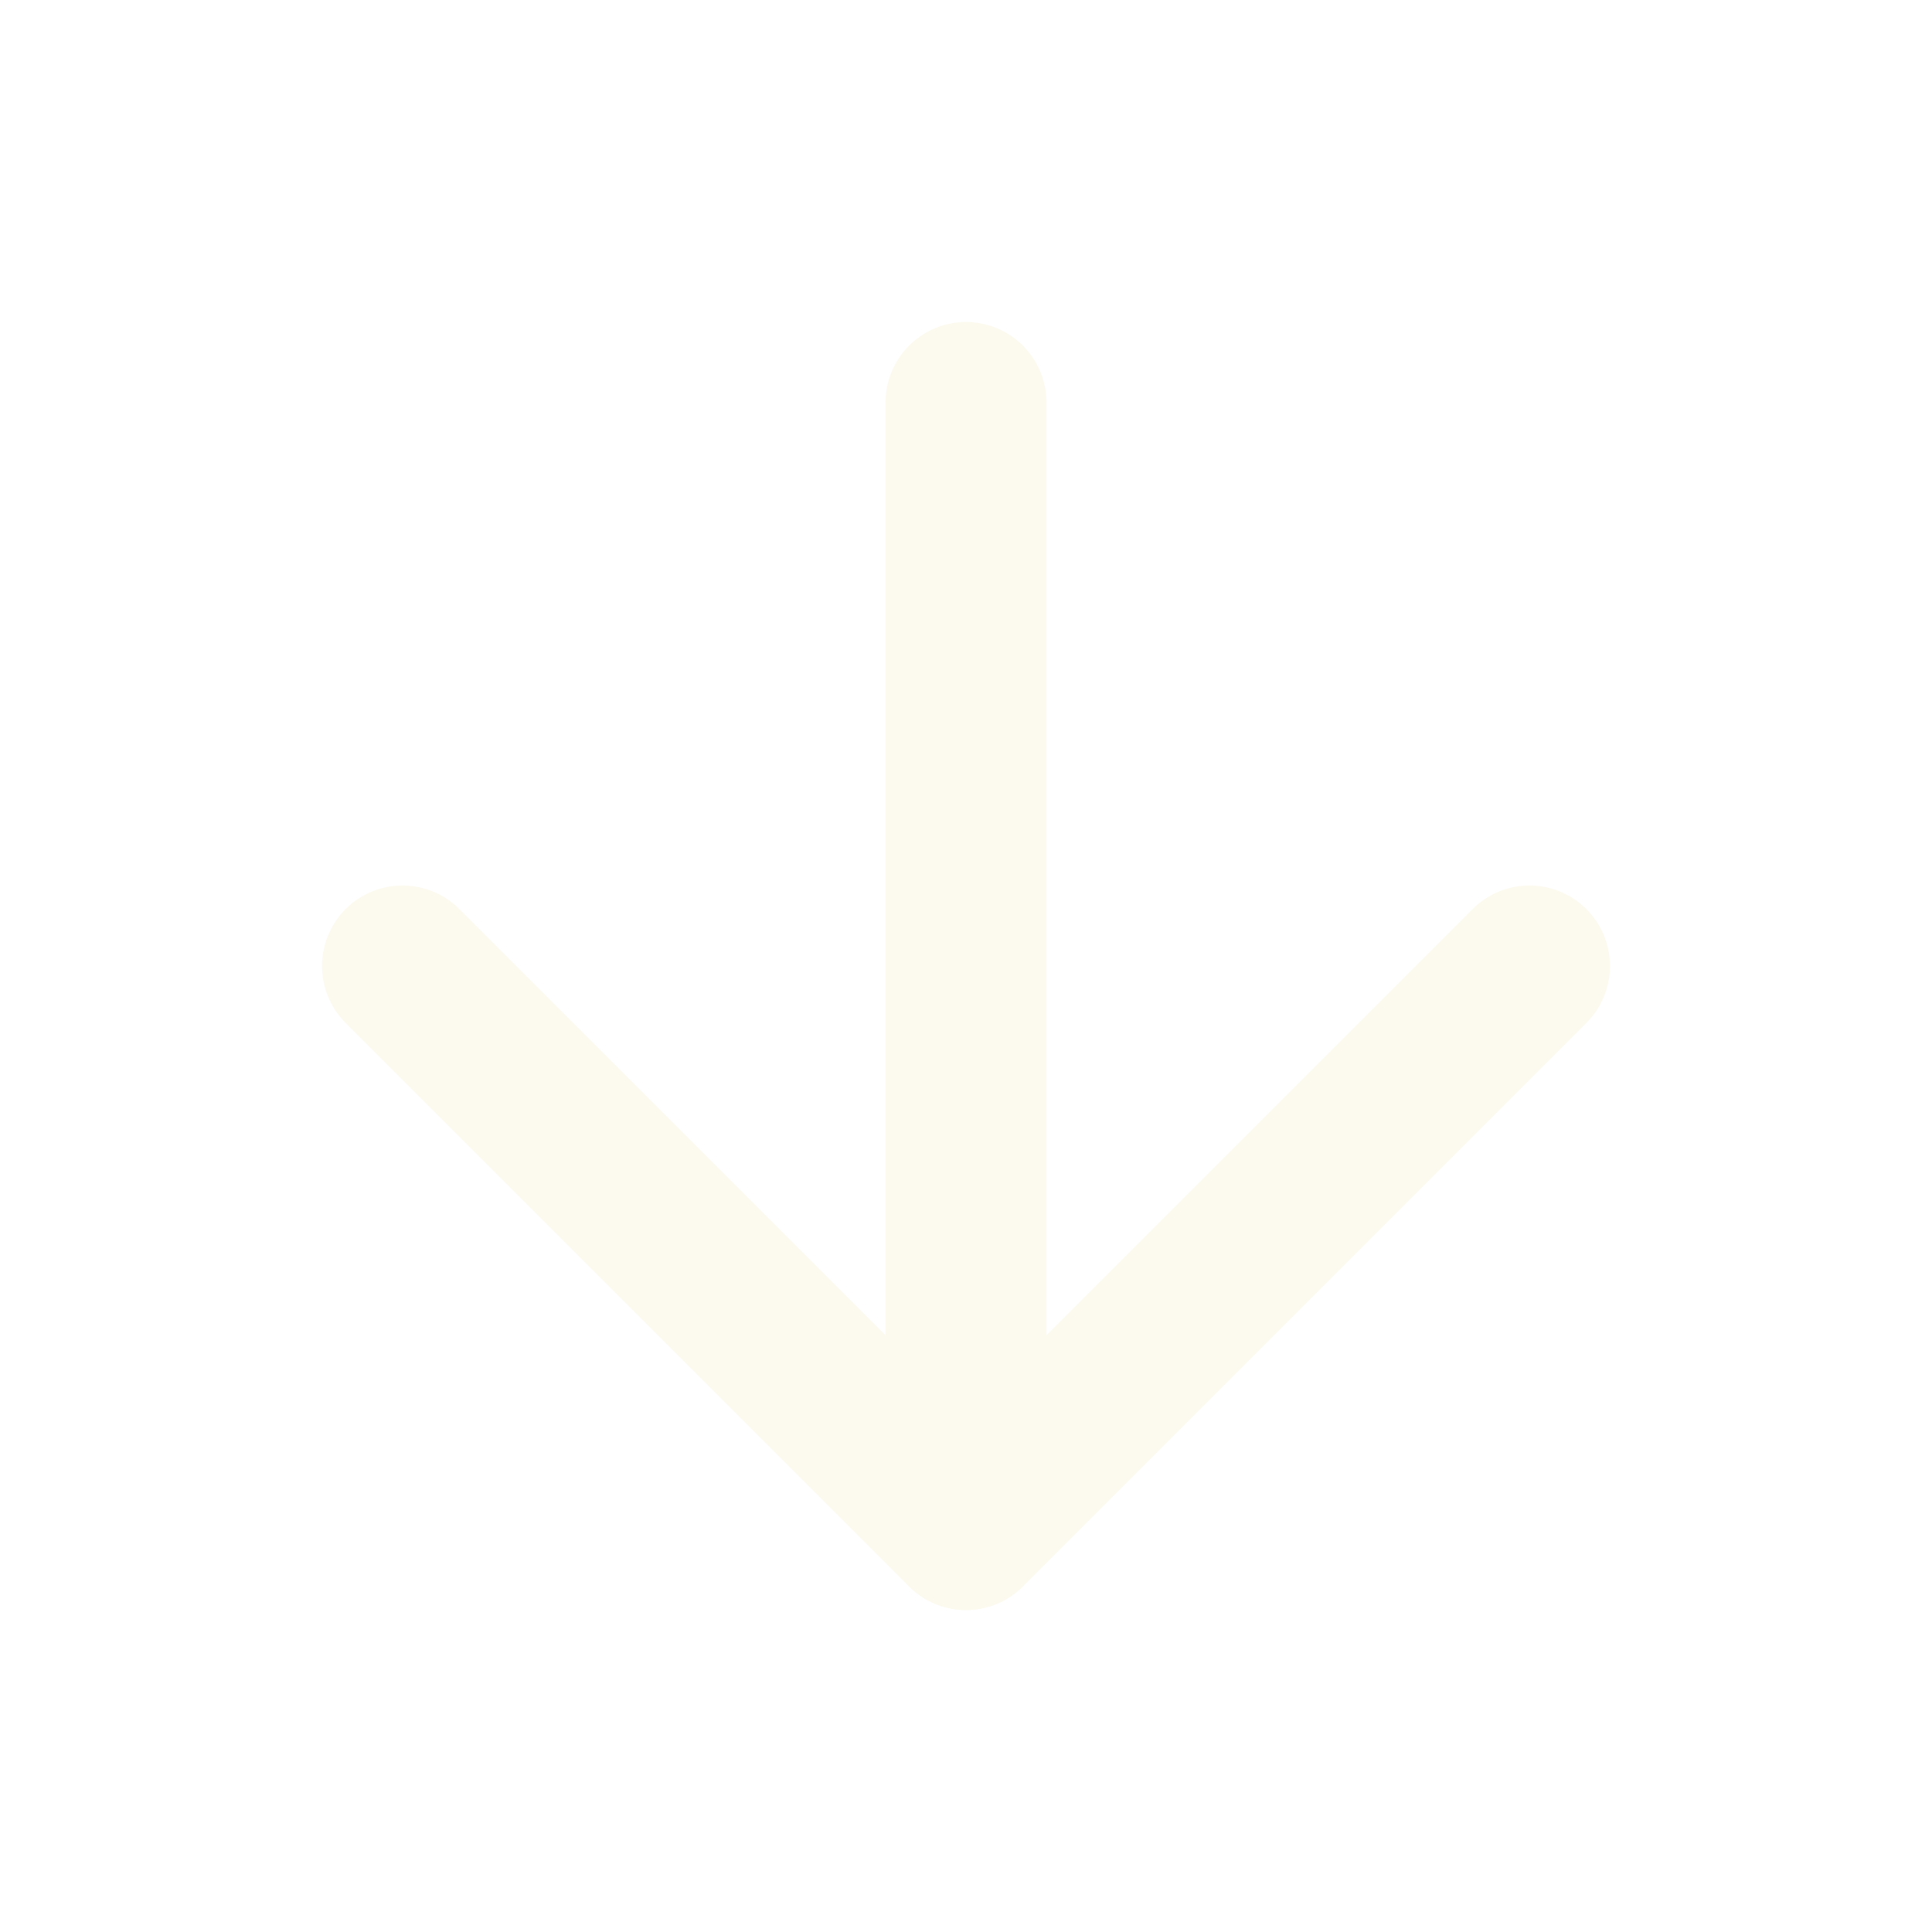
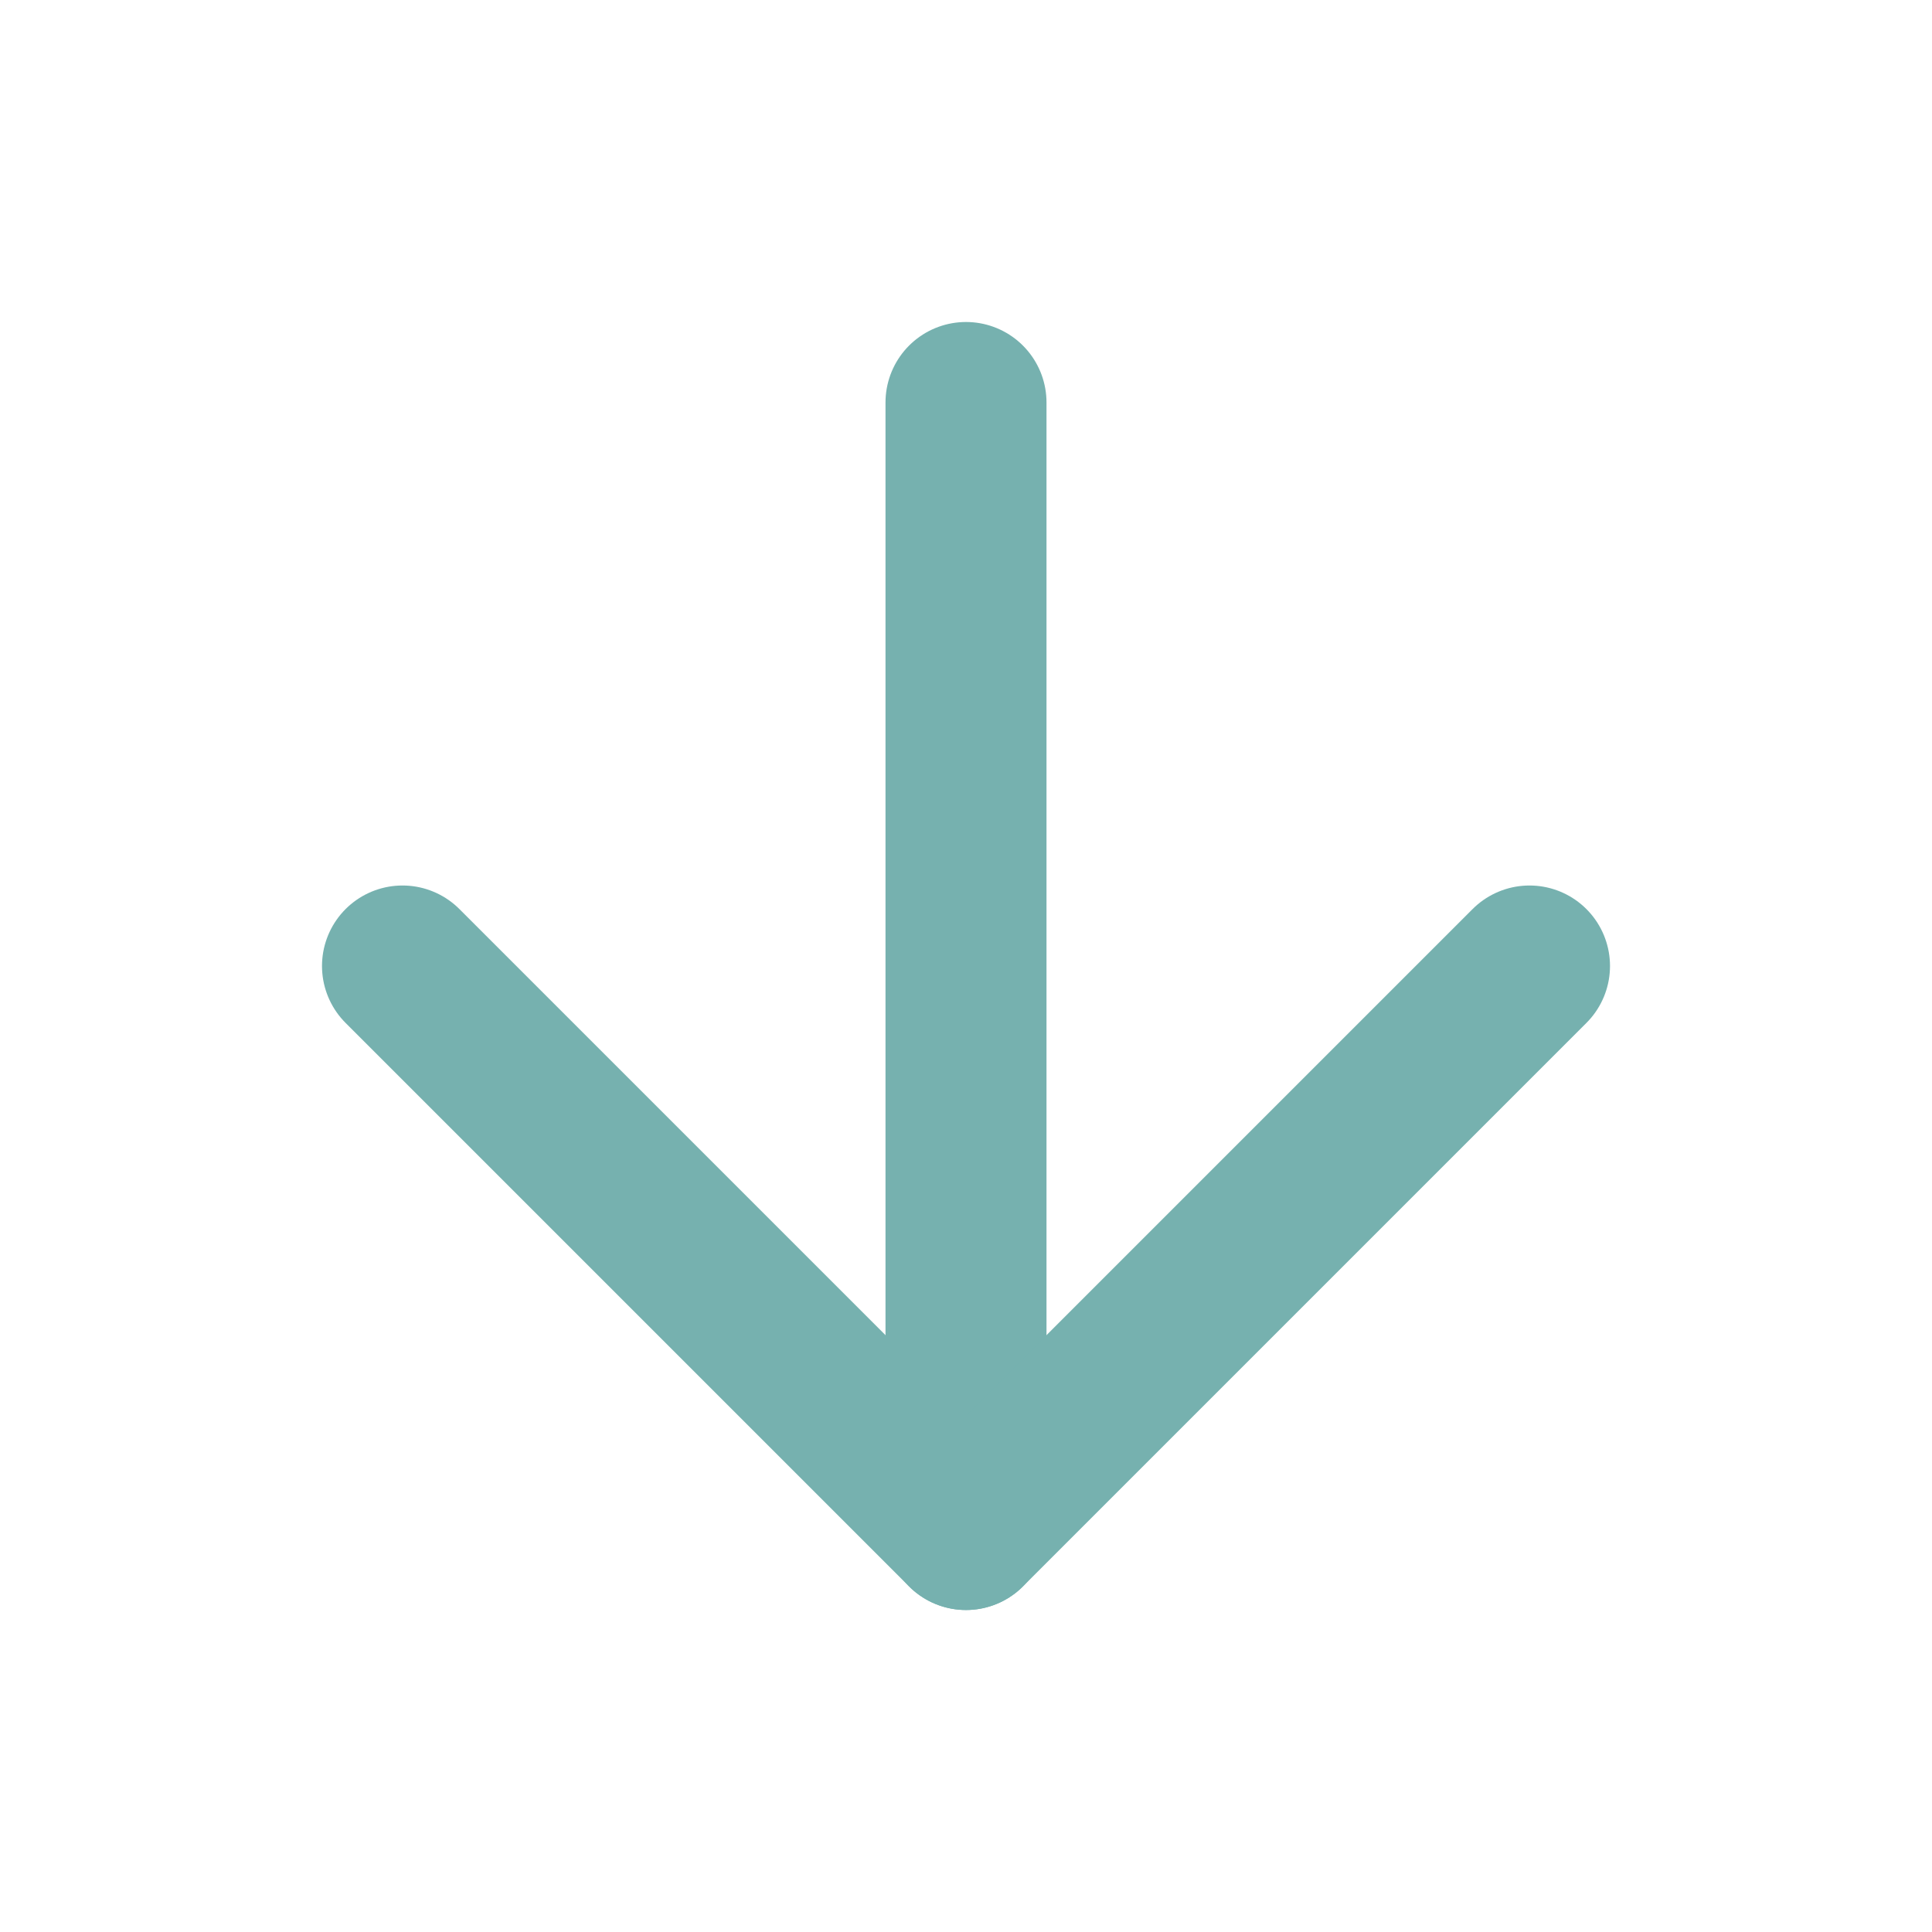
- <svg xmlns="http://www.w3.org/2000/svg" width="24" height="24" viewBox="0 0 24 24" fill="none" stroke="#fcfaef" stroke-width="2" stroke-linecap="round" stroke-linejoin="round" class="feather feather-arrow-down">
+ <svg xmlns="http://www.w3.org/2000/svg" width="24" height="24" viewBox="0 0 24 24" fill="none" stroke="#76b1af" stroke-width="2" stroke-linecap="round" stroke-linejoin="round" class="feather feather-arrow-down">
  <line x1="12" y1="5" x2="12" y2="19" />
  <polyline points="19 12 12 19 5 12" />
</svg>
